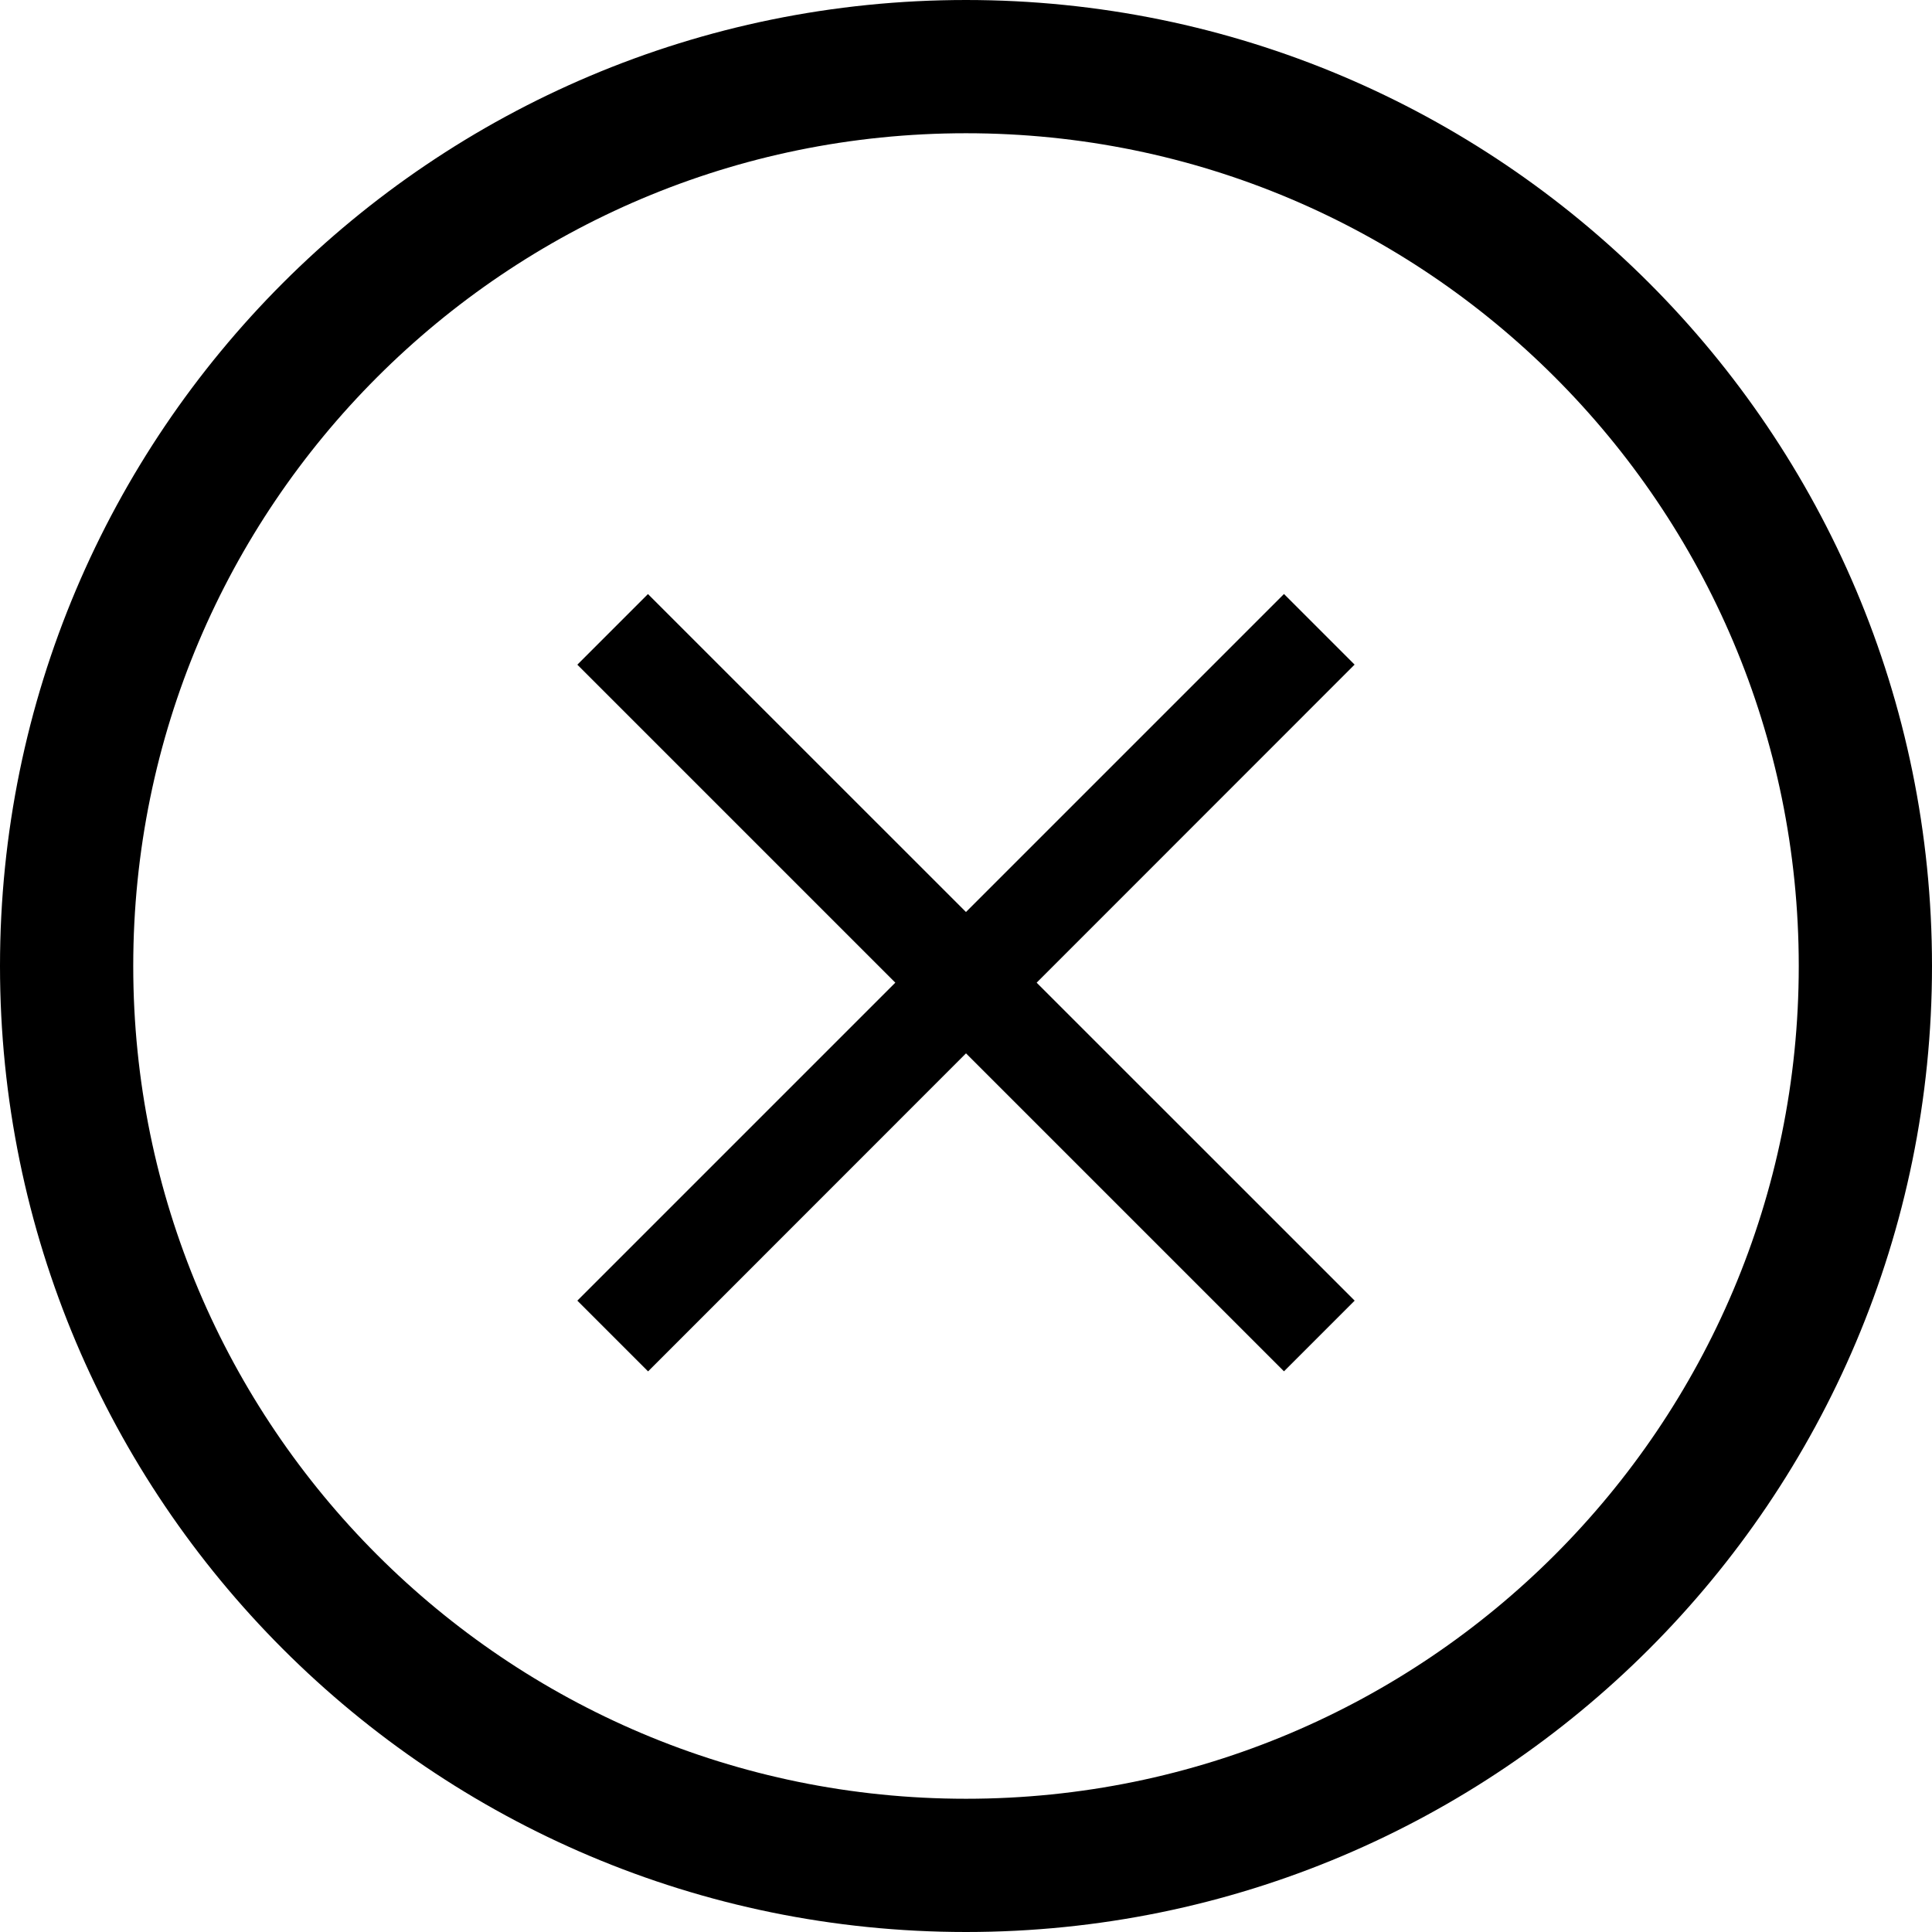
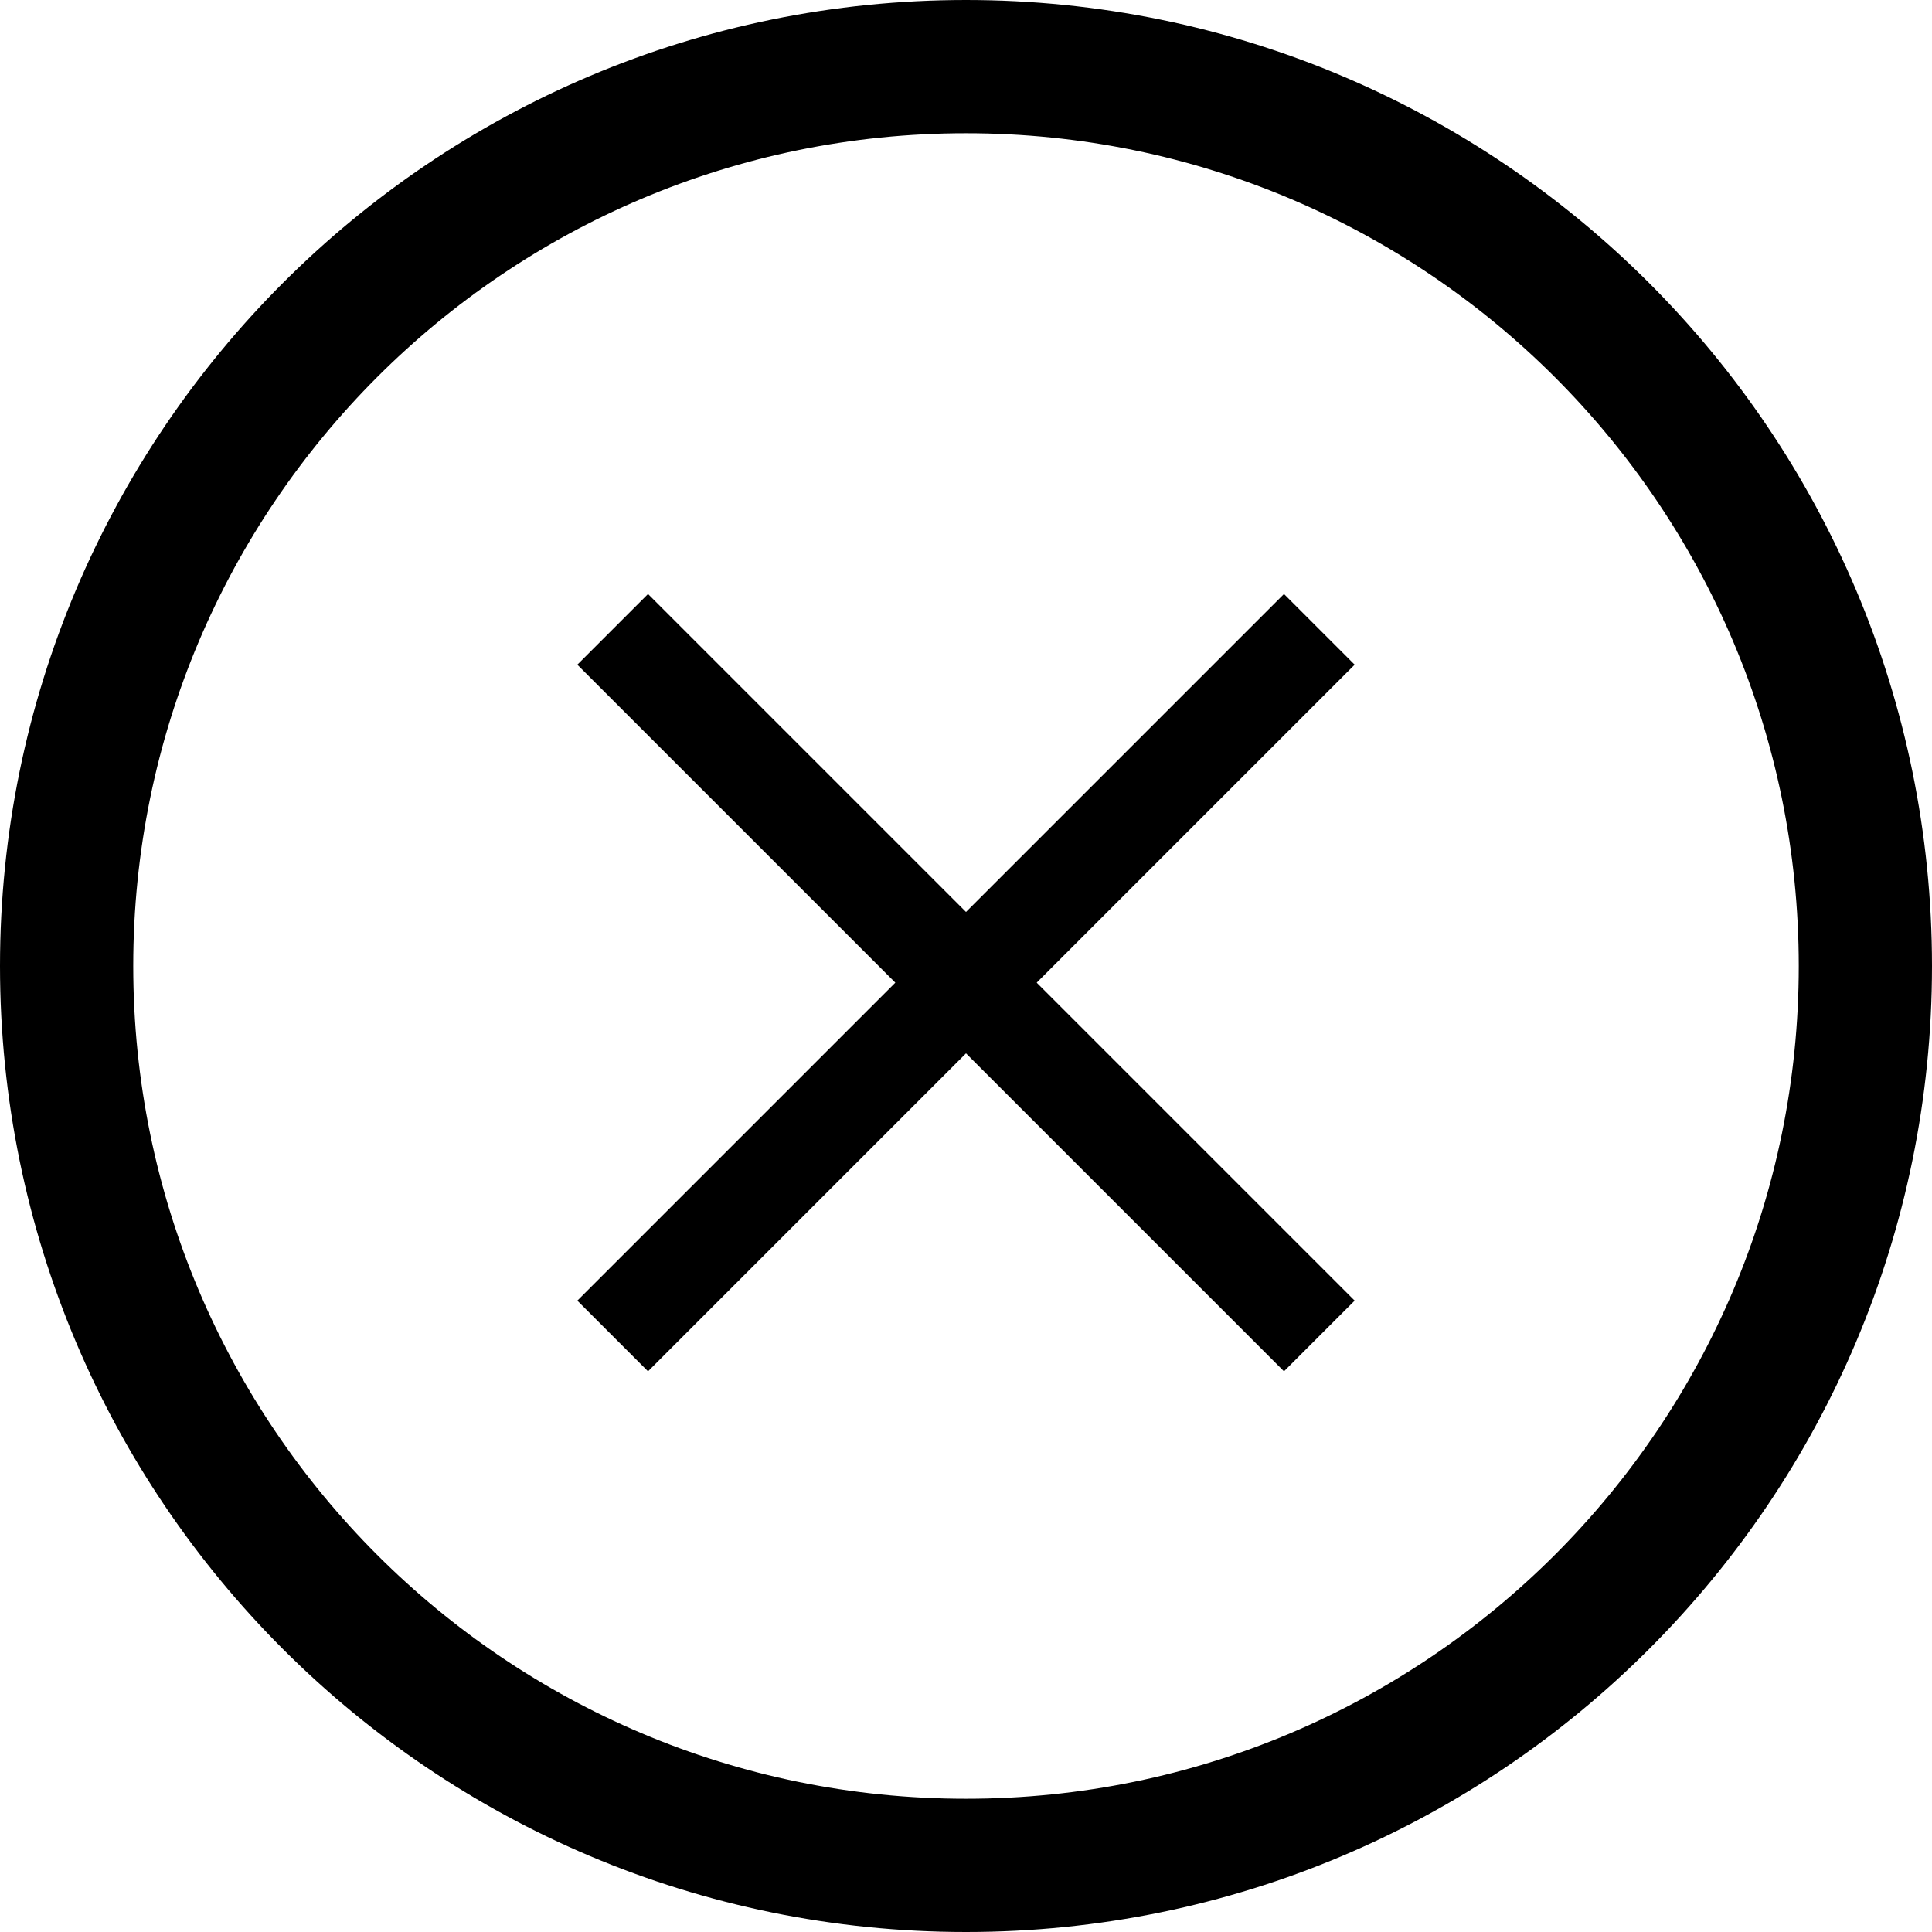
- <svg xmlns="http://www.w3.org/2000/svg" width="29" height="29" viewBox="0 0 29 29">
-   <g transform="translate(1 1)" fill="none" fill-rule="evenodd">
-     <circle stroke="#000" stroke-width="2" cx="13.5" cy="13.5" r="13.5" />
-     <g fill="#000">
-       <path d="M7.666 18.523L18.273 7.916l1.06 1.06L8.728 19.585l-1.06-1.06z" />
-       <path d="M18.273 19.584L7.666 8.977l1.06-1.06 10.608 10.606-1.06 1.06z" />
+ <svg xmlns="http://www.w3.org/2000/svg" width="29px" height="29px" viewBox="0 0 29 29" version="1.1">
+   <defs />
+   <g id="Page-1" stroke="none" stroke-width="1" fill="none" fill-rule="evenodd">
+     <g id="Desktop-Landscape" transform="translate(-94, -3020)">
+       <g id="Group-6" transform="translate(95, 3021)">
+         <circle id="Oval-53" stroke="#000000" stroke-width="2" cx="13.5" cy="13.5" r="13.5" />
+         <g id="Group-5" transform="translate(7.5, 7.5)" fill="#000000">
+           <path d="M0.166,11.023 L10.773,0.416 L11.834,1.477 L1.227,12.084 L0.166,11.023 L0.166,11.023 Z" id="Rectangle-29" />
+           <path d="M10.773,12.084 L0.166,1.477 L1.227,0.416 L11.834,11.023 L10.773,12.084 L10.773,12.084 Z" id="Rectangle-29" />
+         </g>
+       </g>
    </g>
  </g>
</svg>
